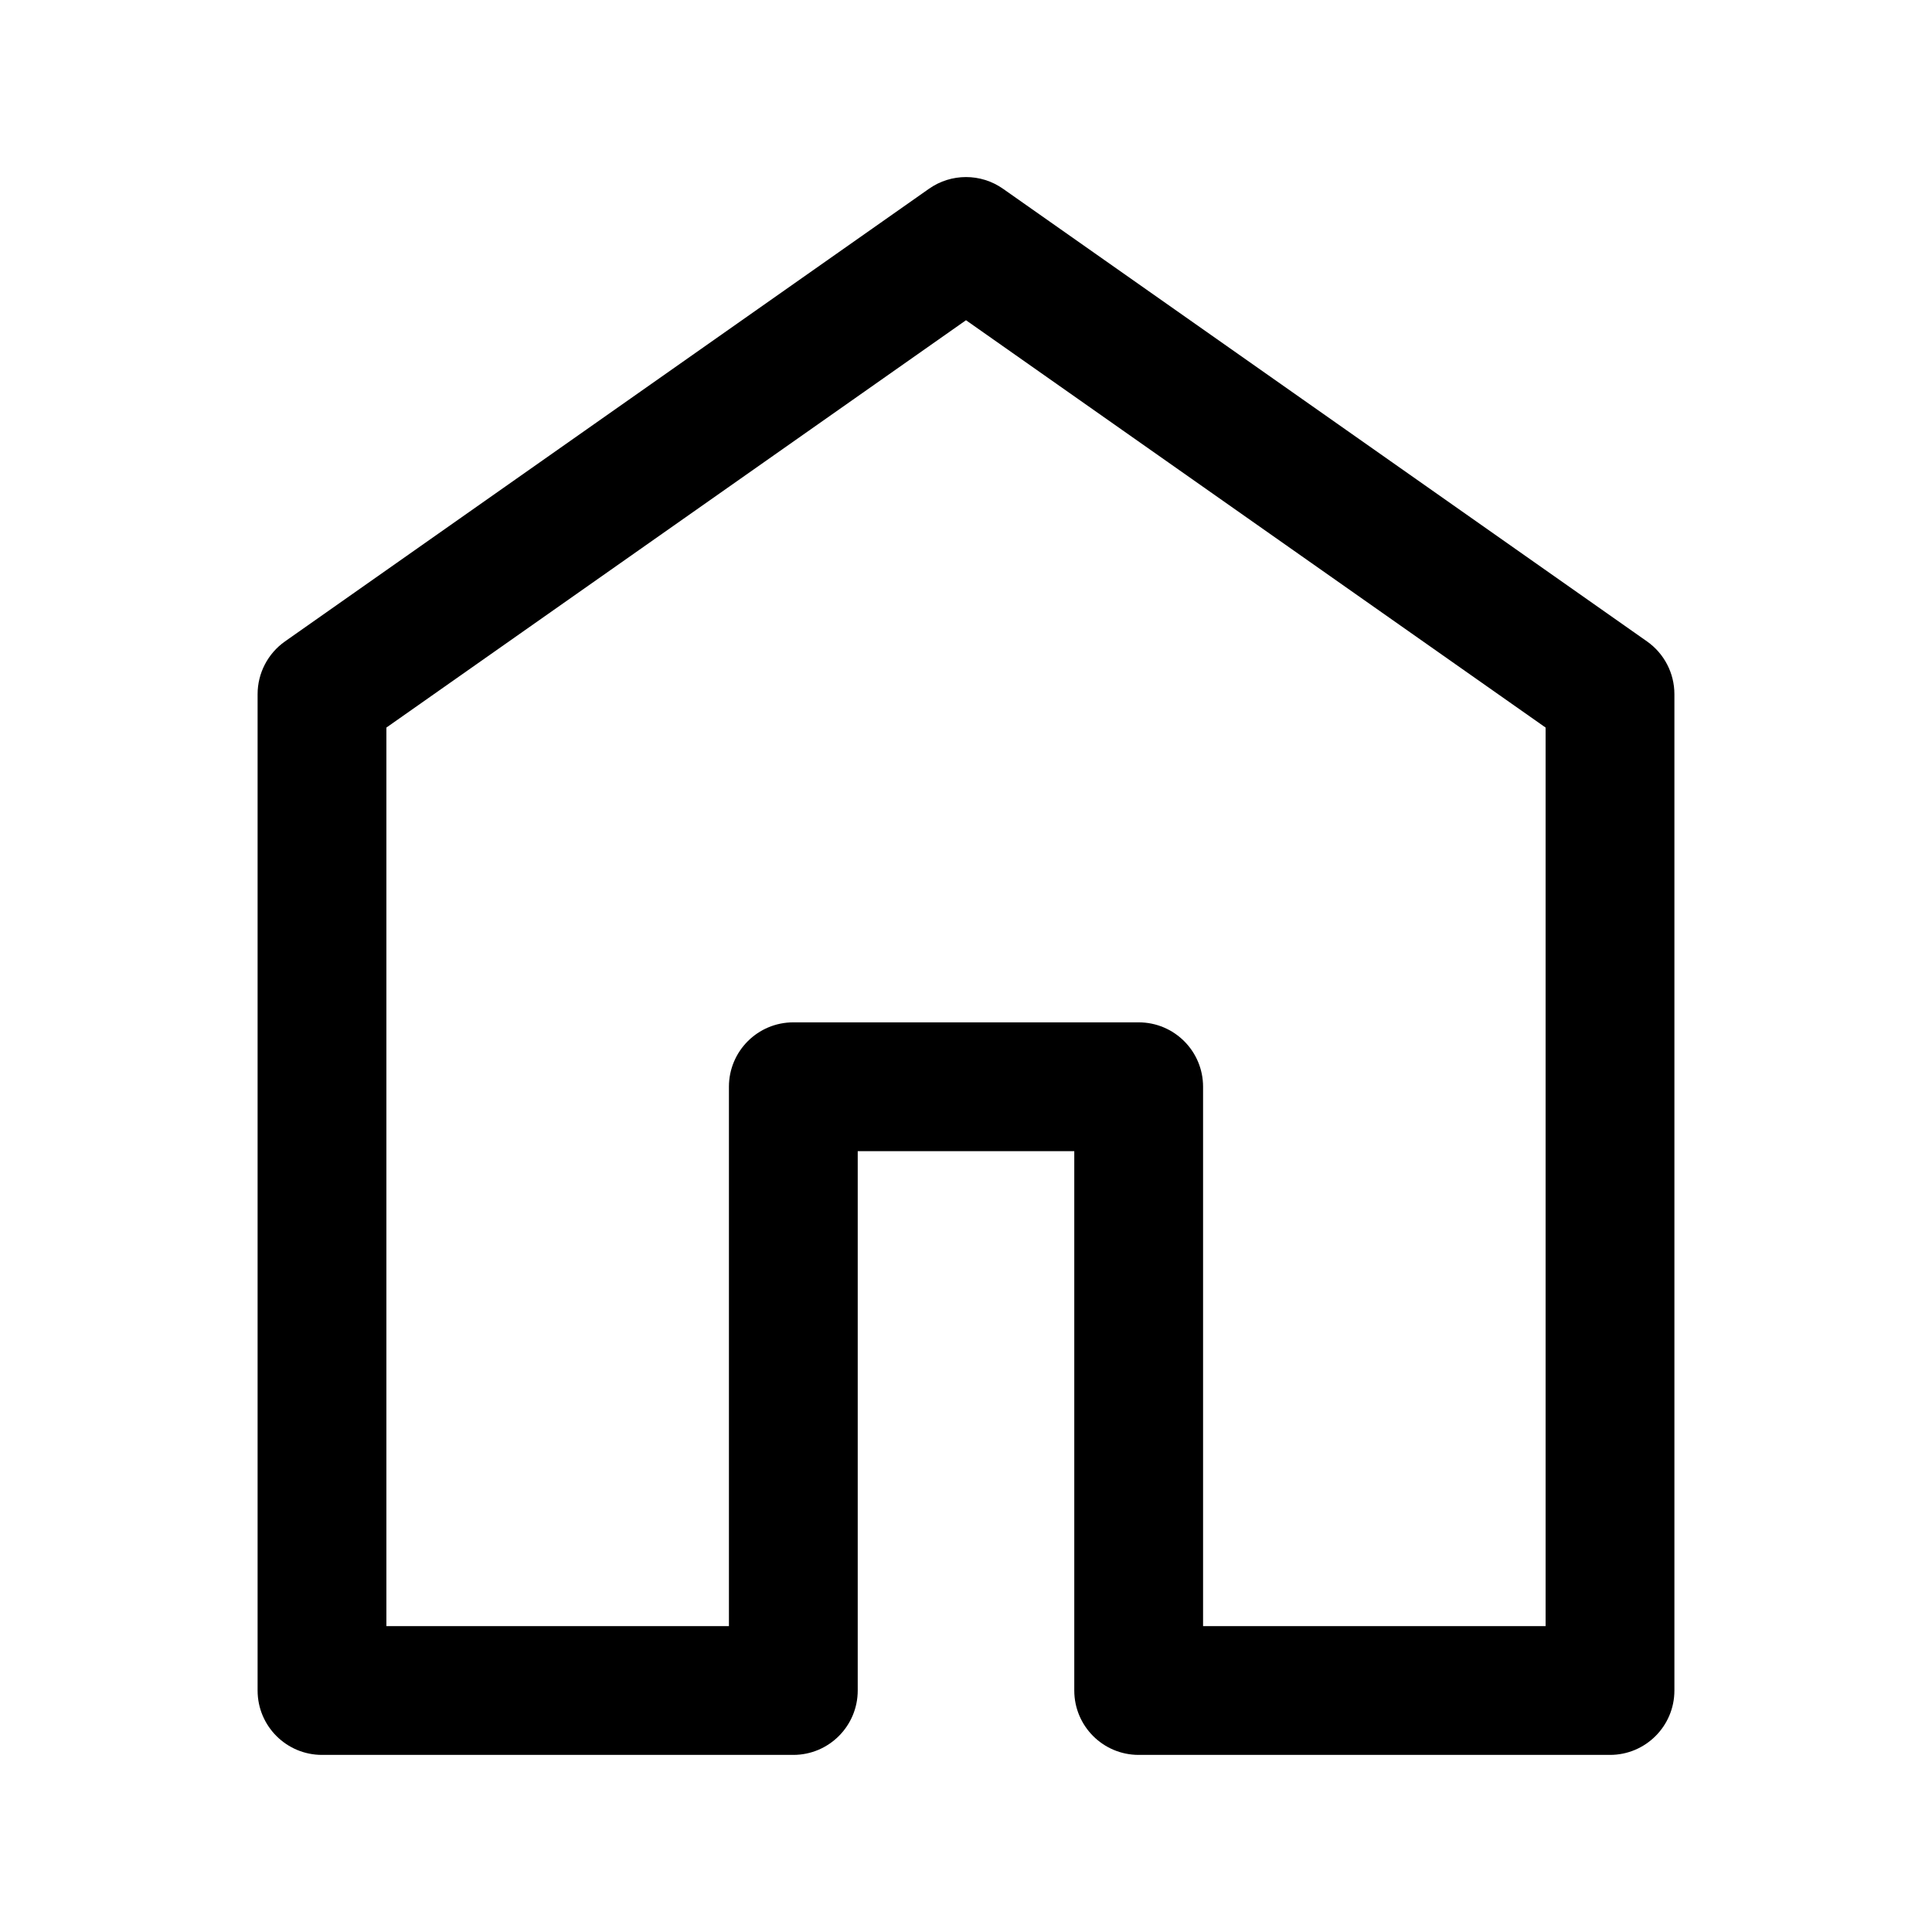
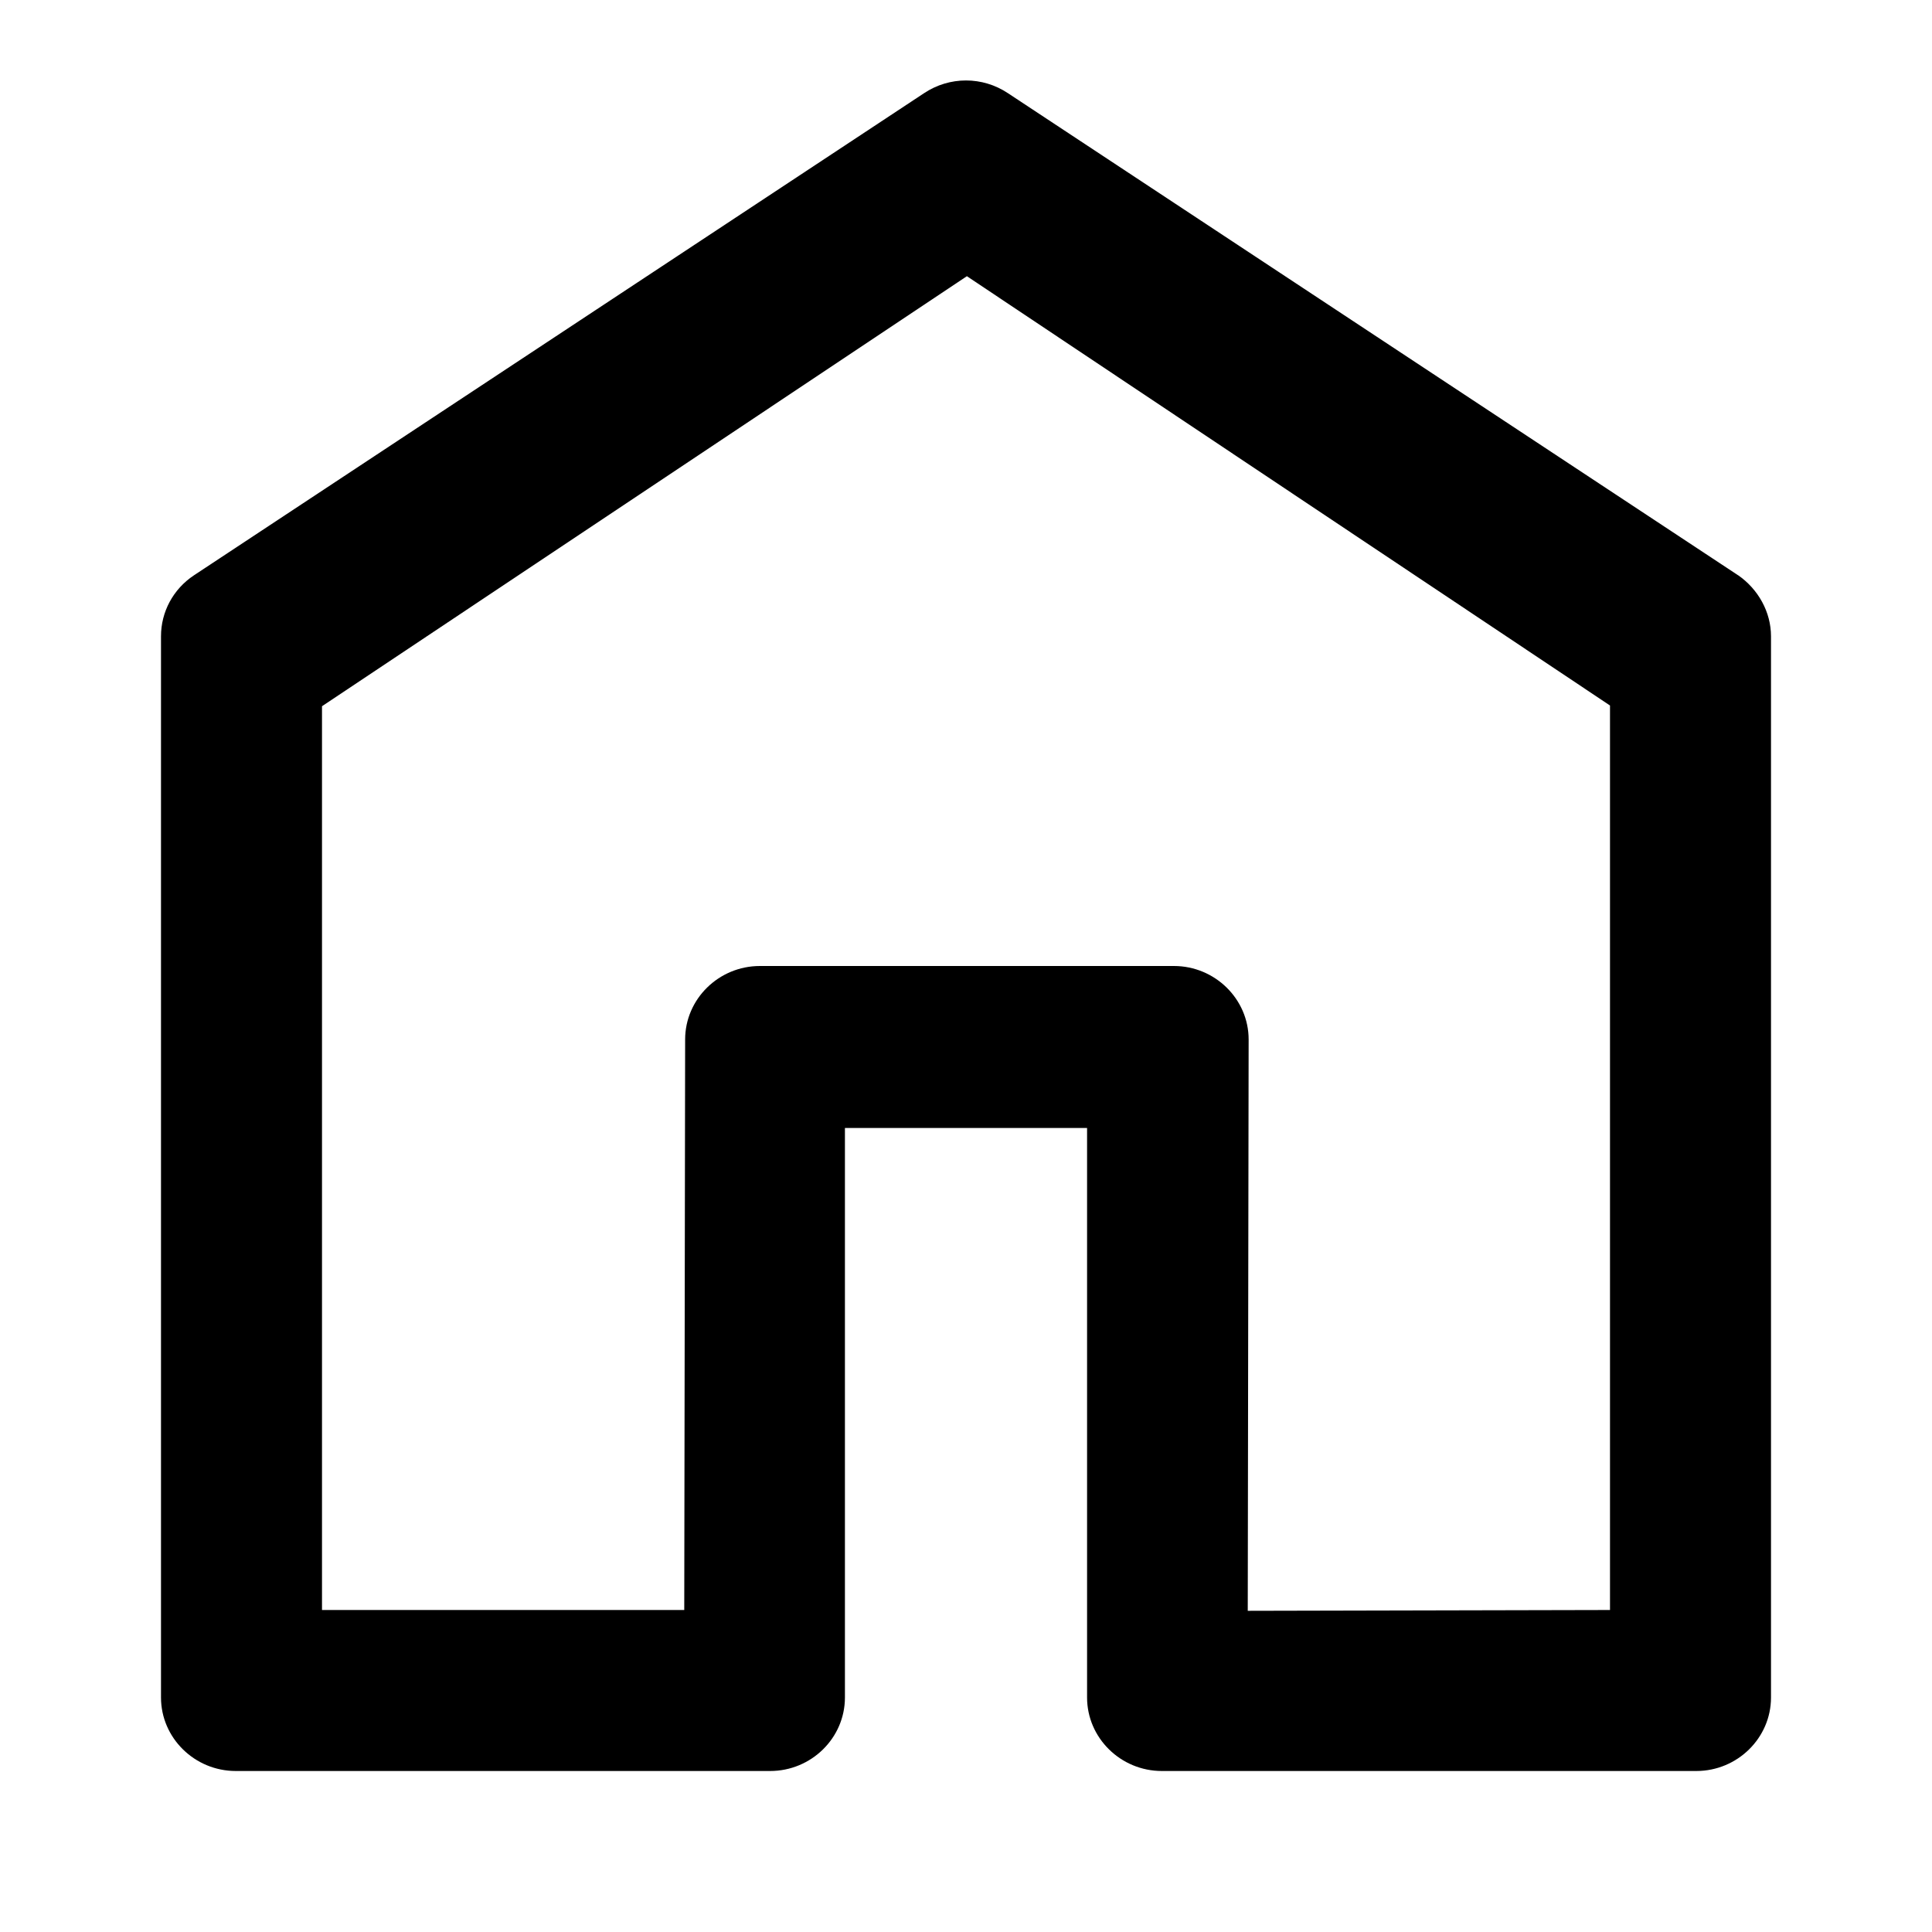
- <svg xmlns="http://www.w3.org/2000/svg" viewBox="0 0 24 24" aria-hidden="true" class="r-1nao33i r-4qtqp9 r-yyyyoo r-lwhw9o r-dnmrzs r-bnwqim r-1plcrui r-lrvibr r-cnnz9e fill-logo" width="26" height="26">
-   <path d="M11.54 2.345c.276-.194.644-.194.92 0l8 5.623c.213.15.34.394.34.655V21c0 .442-.358.8-.8.8h-5.855c-.442 0-.8-.358-.8-.8v-6.7h-2.69V21c0 .442-.359.8-.8.8H4c-.442 0-.8-.358-.8-.8V8.623c0-.26.127-.505.34-.655zM12 3.978l-7.2 5.06V20.2h4.255v-6.7c0-.442.358-.8.8-.8h4.29c.442 0 .8.358.8.8v6.7H19.2V9.038z">
-     </path>
+ <svg xmlns="http://www.w3.org/2000/svg" viewBox="0 0 24 24" aria-hidden="true" class="r-1nao33i r-4qtqp9 r-yyyyoo r-lwhw9o r-dnmrzs r-bnwqim r-1plcrui r-lrvibr r-cnnz9e" width="26" height="26">
+   <path d="M21.591 7.146L12.52 1.157c-.316-.21-.724-.21-1.04 0l-9.071 5.99c-.26.173-.409.456-.409.757v13.183c0 .502.418.913.929.913h6.638c.511 0 .929-.41.929-.913v-7.075h3.008v7.075c0 .502.418.913.929.913h6.639c.51 0 .928-.41.928-.913V7.904c0-.301-.158-.584-.408-.758zM20 20l-4.5.01.011-7.097c0-.502-.418-.913-.928-.913H9.44c-.511 0-.929.41-.929.913L8.5 20H4V8.773l8.011-5.342L20 8.764z">
+ 
+   </path>
</svg>
